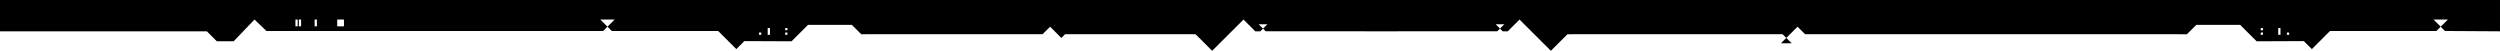
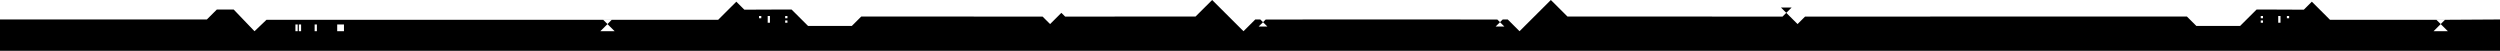
- <svg xmlns="http://www.w3.org/2000/svg" width="1920px" height="39px">
-   <path fill-rule="evenodd" fill="rgb(0, 0, 0)" d="M1877.759,23.791 L1874.461,20.504 L1879.969,15.027 L1868.965,15.027 L1874.461,20.504 L1871.156,23.791 L1789.442,23.791 L1784.749,28.484 L1775.502,37.704 L1769.337,31.559 L1738.089,31.695 L1733.080,31.695 L1720.422,19.079 L1686.790,19.079 L1679.552,26.293 L1386.290,26.255 L1380.520,20.508 L1371.871,29.132 L1368.980,26.255 L1203.819,26.293 L1191.058,38.996 L1167.007,15.027 L1167.000,15.038 L1166.989,15.027 L1157.936,24.049 L1154.094,24.049 L1151.994,21.956 L1155.330,18.643 L1148.674,18.643 L1151.994,21.956 L1149.933,24.007 L1072.000,24.040 L1072.000,24.049 L1061.000,24.044 L1050.000,24.049 L1050.000,24.040 L972.067,24.007 L970.005,21.956 L973.326,18.643 L966.670,18.643 L970.005,21.956 L967.906,24.049 L964.064,24.049 L955.012,15.027 L955.000,15.038 L954.993,15.027 L930.942,38.996 L918.181,26.293 L818.020,26.255 L815.129,29.132 L806.480,20.508 L800.710,26.255 L661.448,26.293 L654.209,19.079 L620.578,19.079 L607.919,31.695 L602.910,31.695 L571.663,31.559 L565.497,37.704 L556.251,28.484 L551.557,23.791 L469.844,23.791 L466.539,20.504 L472.035,15.027 L461.031,15.027 L466.539,20.504 L463.241,23.791 L204.638,23.791 L195.467,15.027 L195.449,15.049 L195.426,15.027 L179.458,31.695 L166.537,31.695 L158.884,24.049 L0.001,24.049 L0.001,-0.012 L1919.998,-0.012 L1919.998,24.049 L1877.759,23.791 ZM228.624,15.027 L226.889,15.027 L226.889,20.205 L228.624,20.205 L228.624,15.027 ZM231.248,15.027 L229.518,15.027 L229.518,20.205 L231.248,20.205 L231.248,15.027 ZM243.370,15.027 L241.640,15.027 L241.640,20.205 L243.370,20.205 L243.370,15.027 ZM264.168,15.027 L258.973,15.027 L258.973,20.205 L264.168,20.205 L264.168,15.027 ZM584.675,24.989 L582.941,24.989 L582.941,26.714 L584.675,26.714 L584.675,24.989 ZM591.316,21.536 L589.582,21.536 L589.582,26.714 L591.316,26.714 L591.316,21.536 ZM604.751,21.536 L603.017,21.536 L603.017,23.260 L604.751,23.260 L604.751,21.536 ZM604.751,24.989 L603.017,24.989 L603.017,26.714 L604.751,26.714 L604.751,24.989 ZM1737.983,21.536 L1736.249,21.536 L1736.249,23.260 L1737.983,23.260 L1737.983,21.536 ZM1737.983,24.989 L1736.249,24.989 L1736.249,26.714 L1737.983,26.714 L1737.983,24.989 ZM1751.418,21.536 L1749.683,21.536 L1749.683,26.714 L1751.418,26.714 L1751.418,21.536 ZM1758.059,24.989 L1756.324,24.989 L1756.324,26.714 L1758.059,26.714 L1758.059,24.989 ZM1877.785,23.818 L1871.129,23.818 L1871.156,23.791 L1877.759,23.791 L1877.785,23.818 ZM1367.778,33.211 L1371.871,29.132 L1375.975,33.211 L1367.778,33.211 ZM469.871,23.818 L463.214,23.818 L463.241,23.791 L469.844,23.791 L469.871,23.818 Z" />
+ <svg xmlns="http://www.w3.org/2000/svg" width="1919.999" height="39.008" viewBox="0 0 1919.999 39.008">
+   <path id="effet-glitch-bas" d="M1877.76,15.193l-3.3,3.287,5.51,5.477h-11.01l5.5-5.477-3.3-3.287h-81.72l-4.69-4.693-9.25-9.22-6.16,6.145-31.25-.136h-5.01L1720.42,19.9h-33.63l-7.24-7.214-293.26.038-5.77,5.747-8.65-8.624-2.89,2.877-165.16-.038-12.76-12.7-24.05,23.969-.01-.011-.01.011-9.05-9.022h-3.85l-2.1,2.093,3.34,3.313h-6.66l3.32-3.313-2.06-2.051L1072,14.944v-.009l-11,0-11,0v.009l-77.933.033-2.062,2.051,3.321,3.313H966.67l3.335-3.313-2.1-2.093h-3.842l-9.052,9.022L955,23.946l-.007.011L930.942-.012l-12.761,12.7-100.161.038-2.891-2.877-8.649,8.624-5.77-5.747-139.262-.038L654.209,19.9H620.578L607.919,7.289H602.91l-31.247.136L565.5,1.28l-9.246,9.22-4.694,4.693H469.844l-3.3,3.287,5.5,5.477h-11l5.508-5.477-3.3-3.287h-258.6l-9.171,8.764-.018-.022-.023.022L179.458,7.289H166.537l-7.653,7.646H0V39H1920V14.935ZM228.624,23.957h-1.735V18.779h1.735Zm2.624,0h-1.73V18.779h1.73Zm12.122,0h-1.73V18.779h1.73Zm20.8,0h-5.2V18.779h5.2Zm320.507-9.962h-1.734V12.27h1.734Zm6.641,3.453h-1.734V12.27h1.734Zm13.435,0h-1.734V15.724h1.734Zm0-3.453h-1.734V12.27h1.734ZM1737.98,17.448h-1.73V15.724h1.73Zm0-3.453h-1.73V12.27h1.73Zm13.44,3.453h-1.74V12.27h1.74Zm6.64-3.453h-1.74V12.27h1.74Zm119.73,1.171h-6.66l.03.027h6.6ZM1367.78,5.773l4.09,4.079,4.1-4.079ZM469.871,15.166h-6.657l.027.027h6.6Z" transform="translate(-0.001 0.012)" fill-rule="evenodd" />
</svg>
